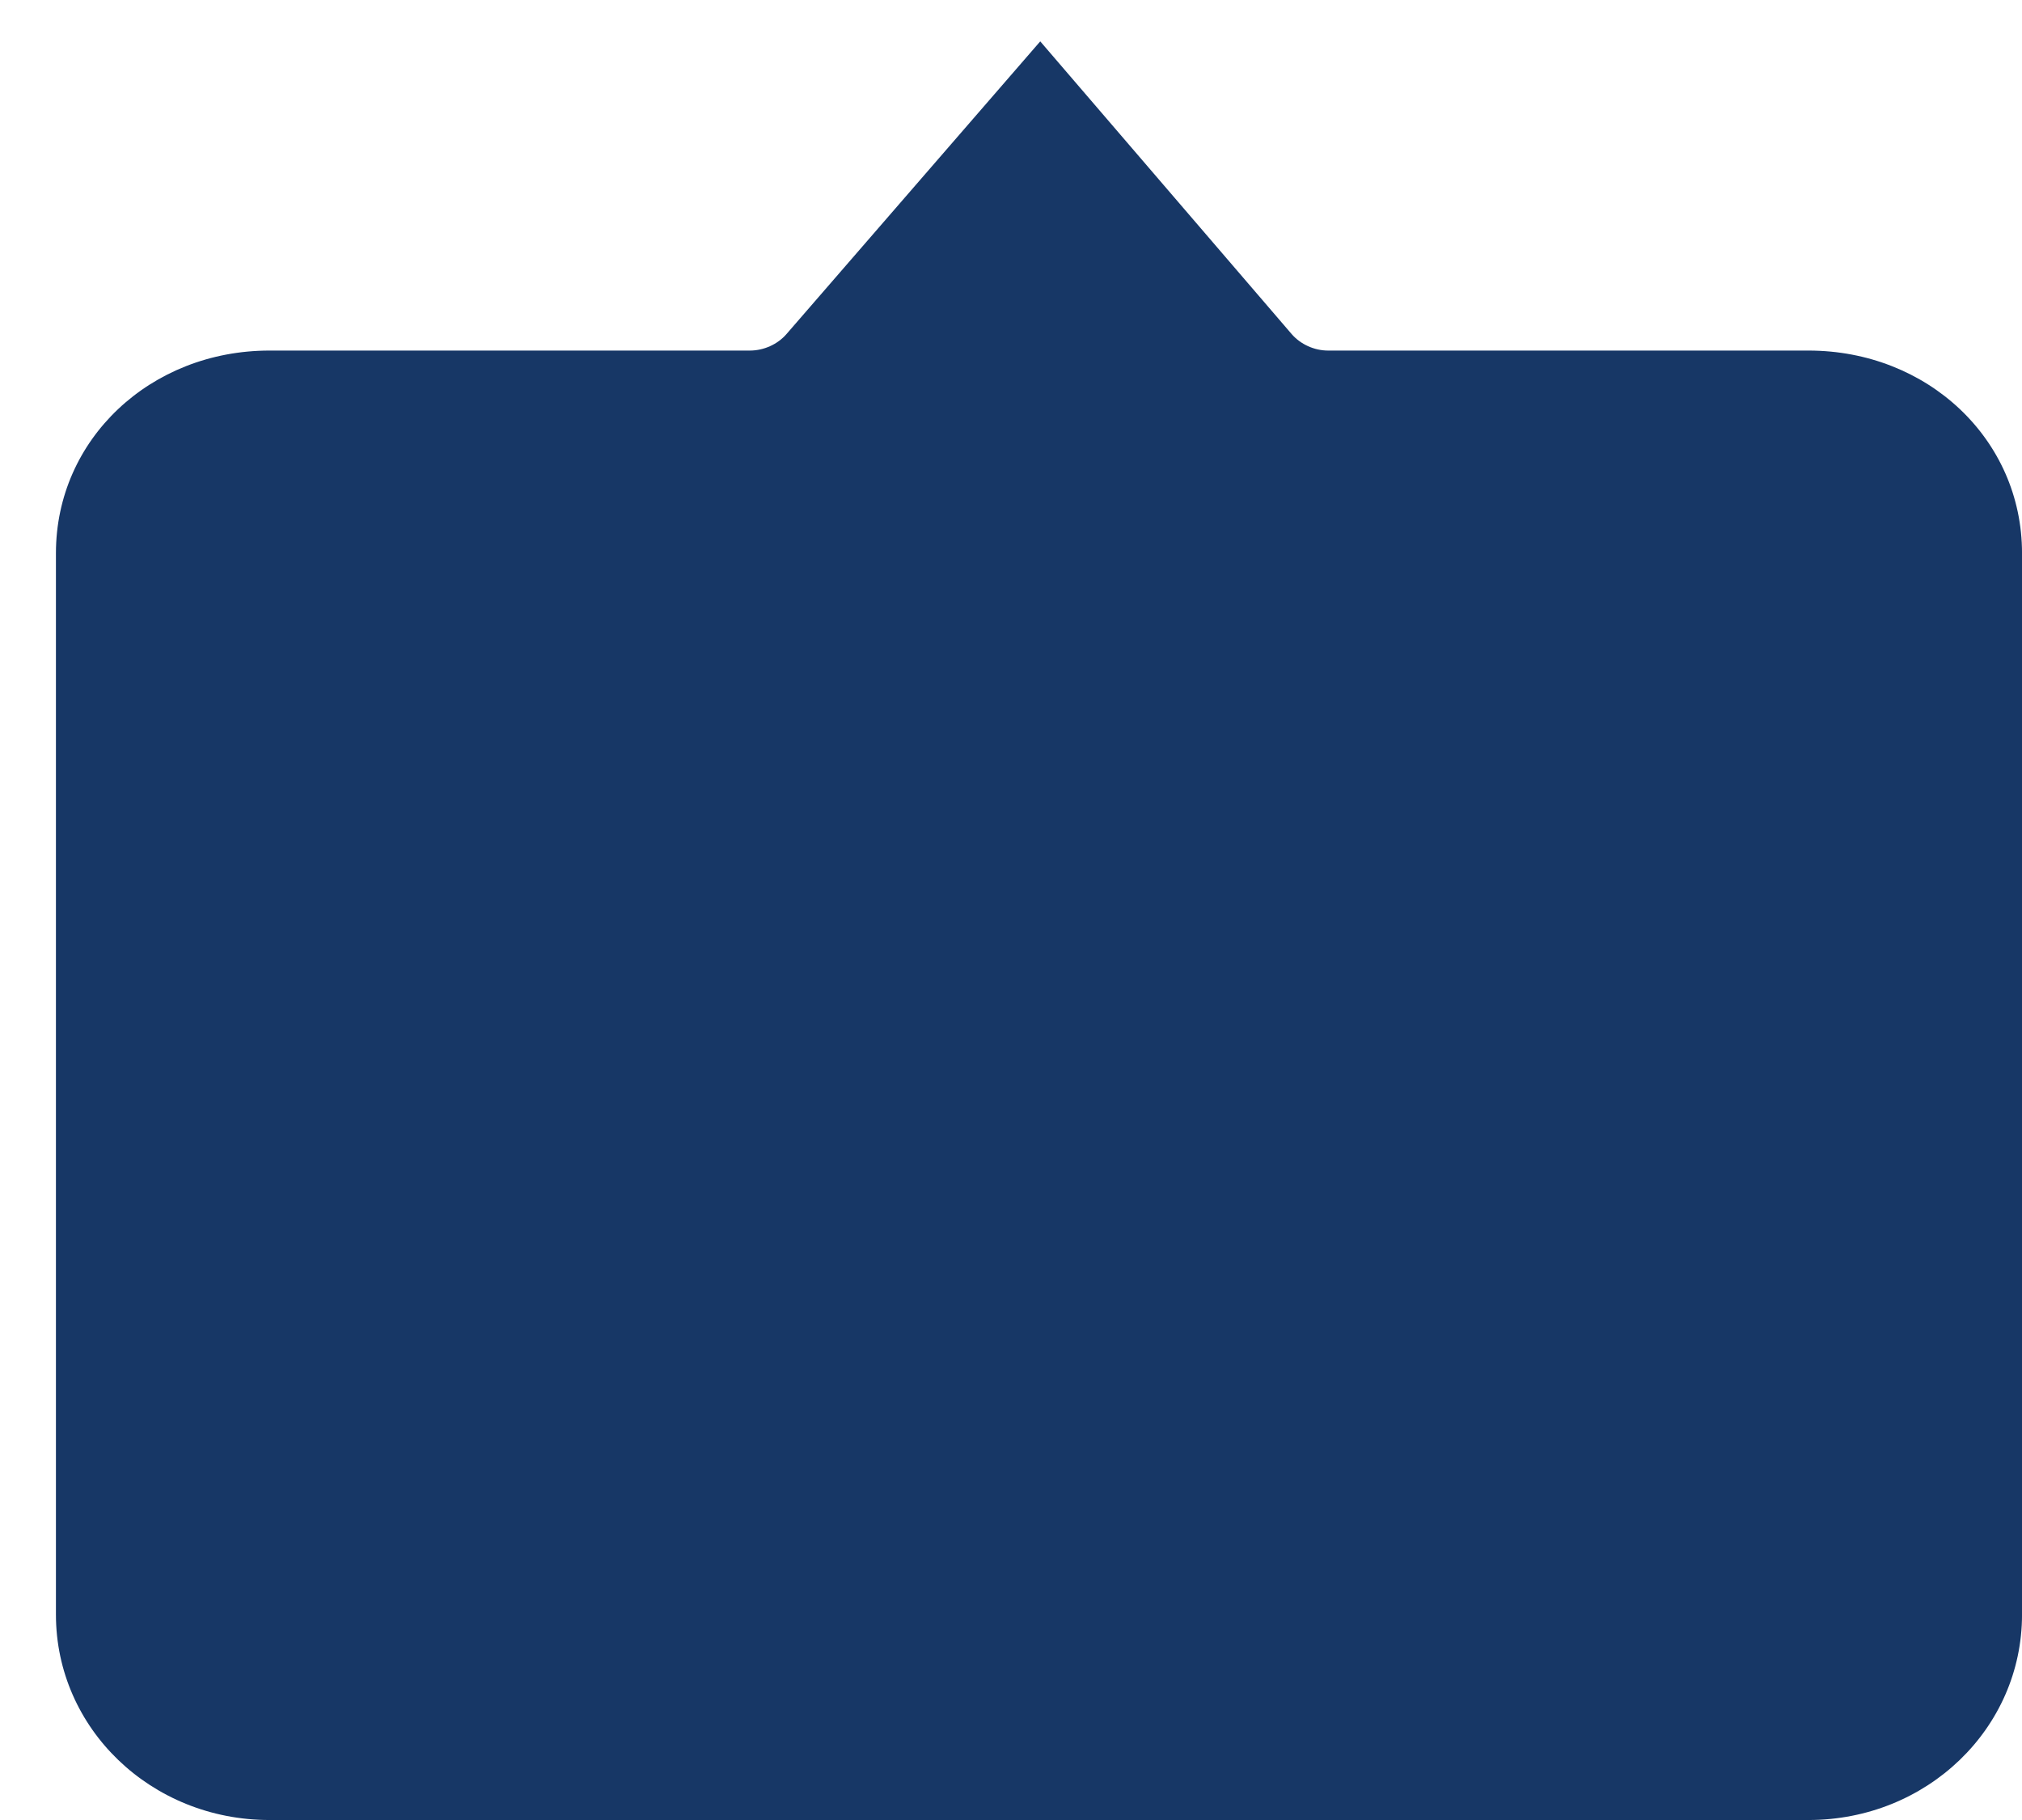
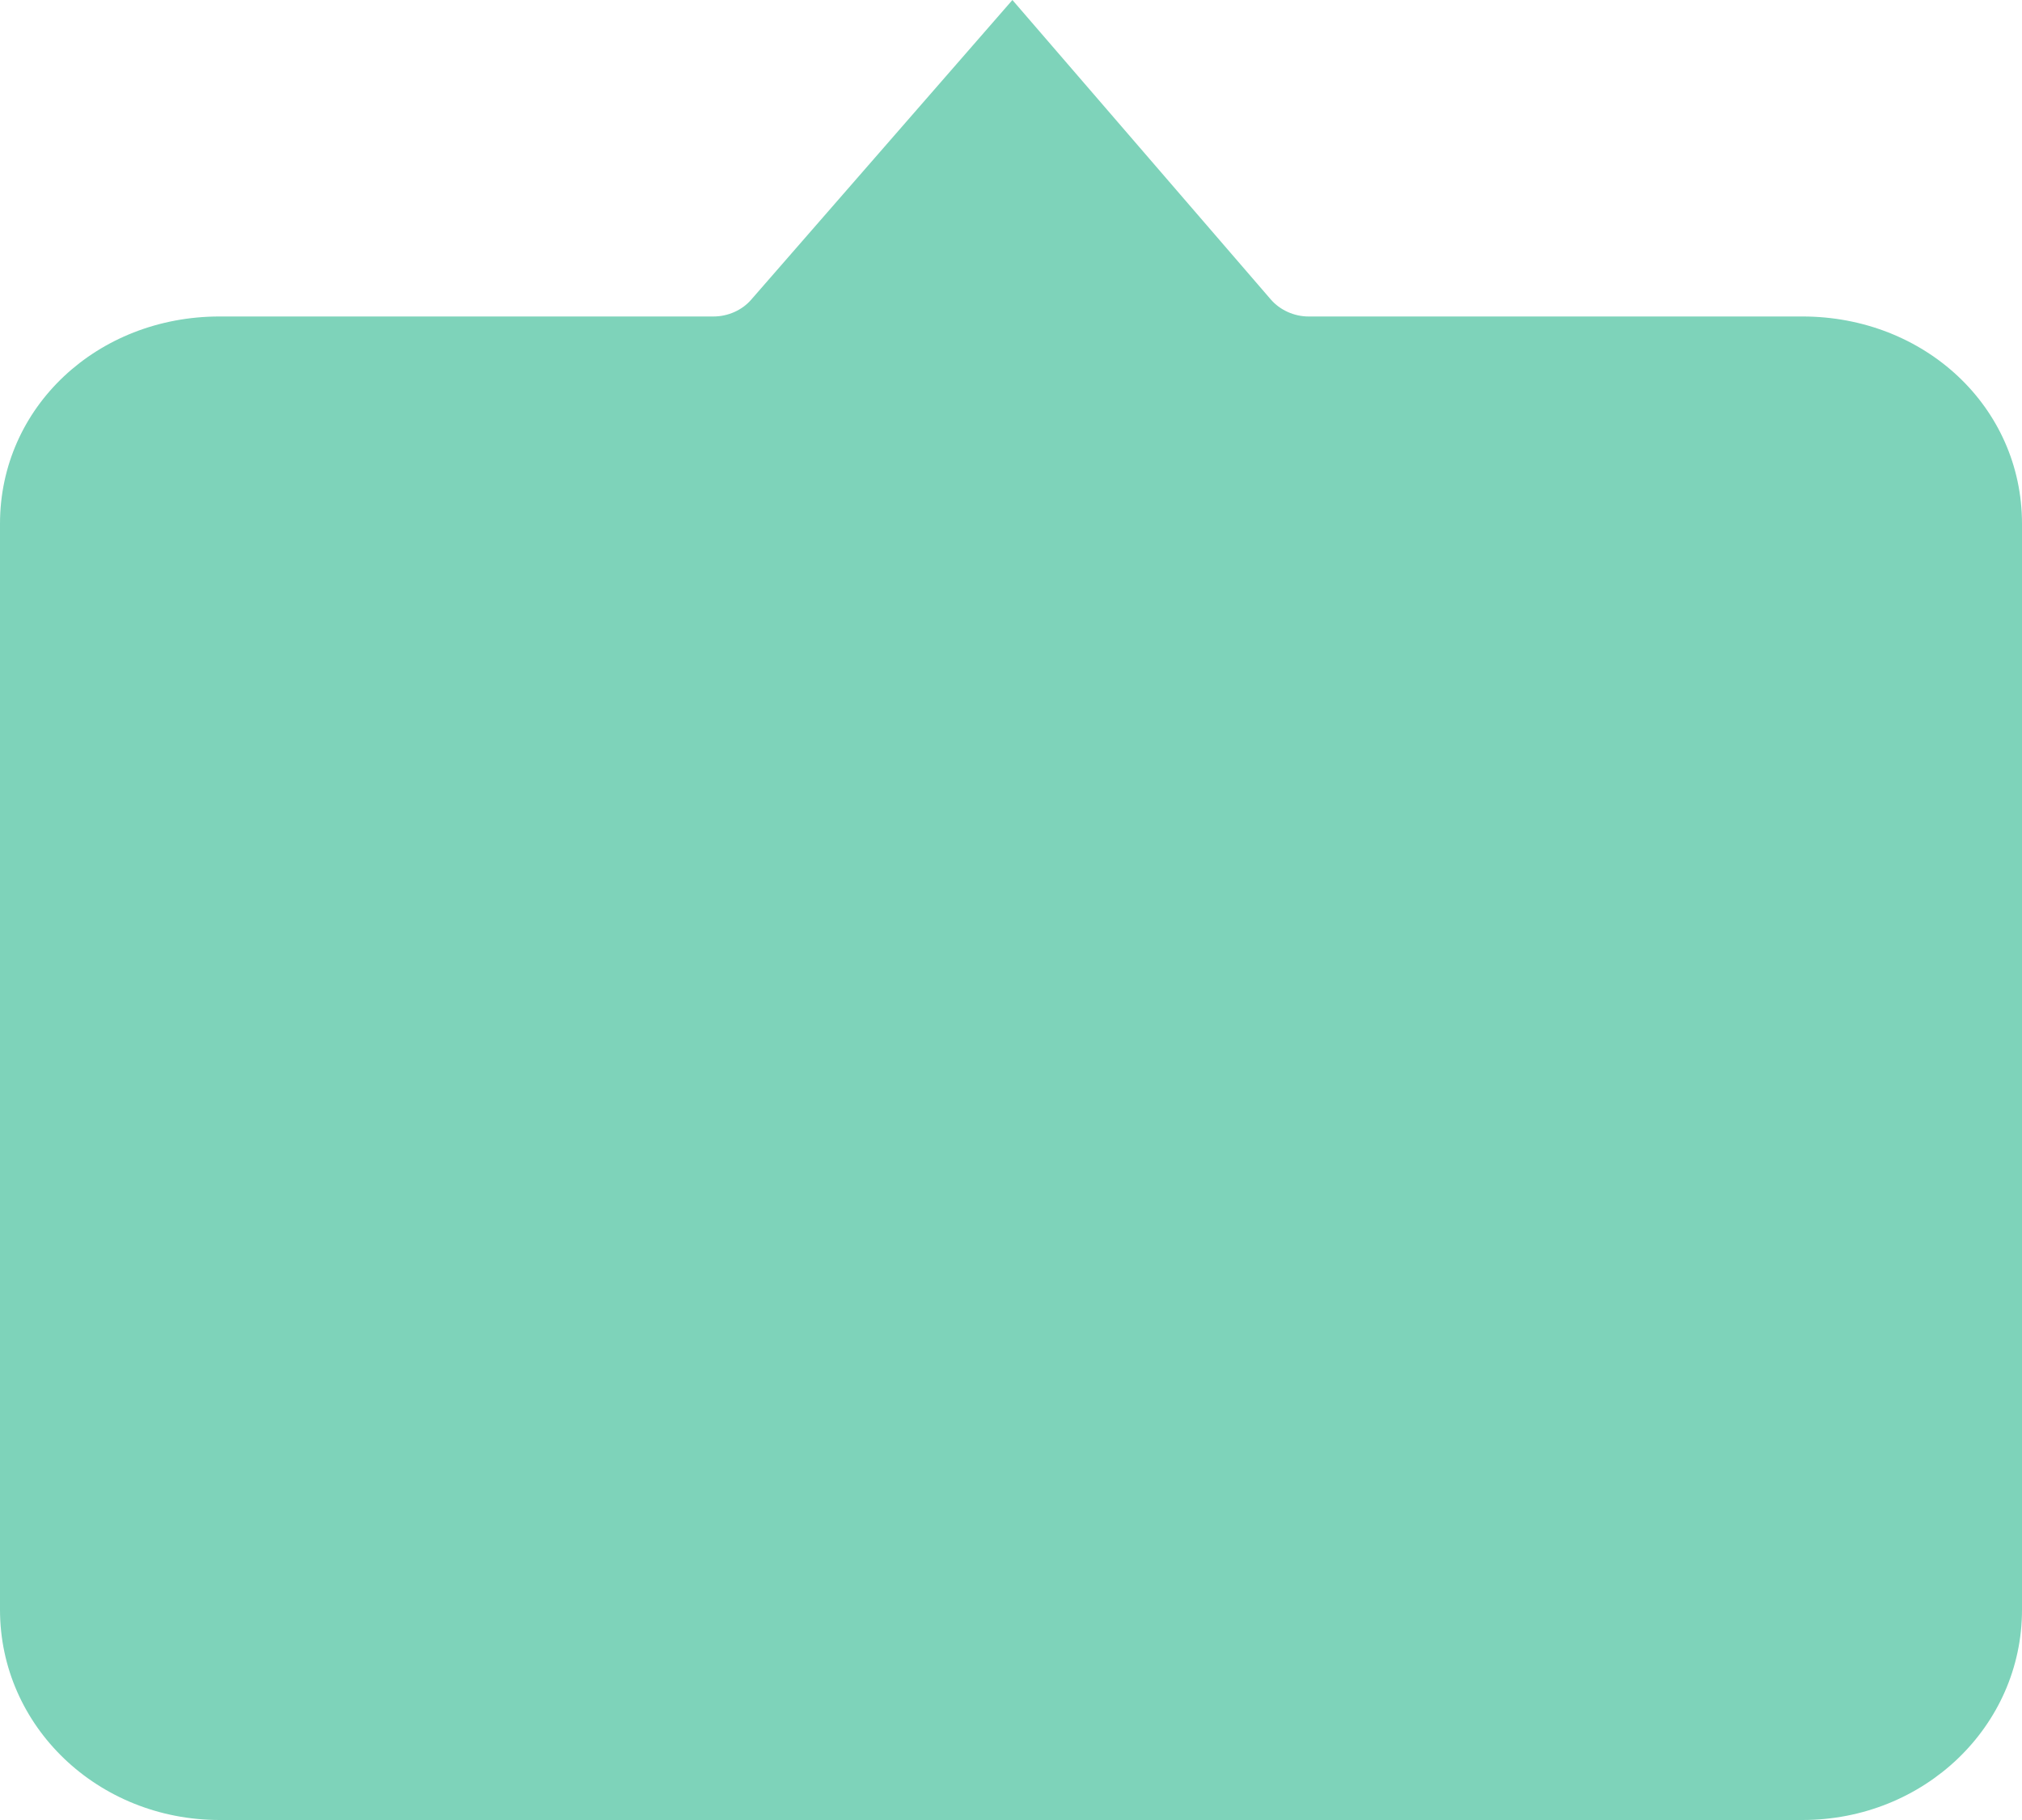
- <svg xmlns="http://www.w3.org/2000/svg" width="20px" height="18px" viewBox="0 0 20 18" version="1.1">
+ <svg xmlns="http://www.w3.org/2000/svg" width="10px" height="9px" viewBox="0 0 10 9" version="1.1">
  <defs />
-   <g id="Page-2" stroke="none" stroke-width="1" fill="none" fill-rule="evenodd">
-     <g id="Artboard-4" transform="translate(-636, -78)" fill="#173766" fill-rule="nonzero">
-       <g id="noun_tooltip_384409" transform="translate(636, 78)">
+   <g id="Searchable-Annotations" stroke="none" stroke-width="1" fill="none" fill-rule="evenodd">
+     <g id="1a-hover-to-the-side" transform="translate(-1768, -655)" fill="#7ED3BA" fill-rule="nonzero">
+       <g id="noun_tooltip_384409" transform="translate(1768, 655)">
        <g id="Group">
-           <path d="M2.665,0.409 L17.888,0.409 C19.059,0.409 20,1.314 20,2.441 L20,12.938 C20,14.065 19.065,14.942 17.888,14.942 L13.136,14.942 C12.999,14.942 12.863,15.003 12.775,15.104 L10.264,18 L7.778,15.106 C7.69,15.004 7.554,14.942 7.417,14.942 L2.665,14.942 C1.488,14.942 0.553,14.065 0.553,12.938 L0.553,2.441 C0.553,1.314 1.494,0.409 2.665,0.409 Z" id="Shape" transform="translate(10.27663, 9.20457) rotate(180) translate(-10.27663, -9.20457) " />
+           <path d="M1.086,0 L8.914,0 C9.516,0 10,0.463 10,1.04 L10,6.41 C10,6.987 9.519,7.435 8.914,7.435 L6.471,7.435 C6.4,7.435 6.33,7.466 6.285,7.518 L4.993,9 L3.715,7.519 C3.67,7.467 3.6,7.435 3.529,7.435 L1.086,7.435 C0.481,7.435 0,6.987 0,6.41 L0,1.04 C0,0.463 0.484,0 1.086,0 Z" id="Shape" transform="translate(5, 4.5) rotate(180) translate(-5, -4.5) " />
        </g>
      </g>
    </g>
  </g>
</svg>
